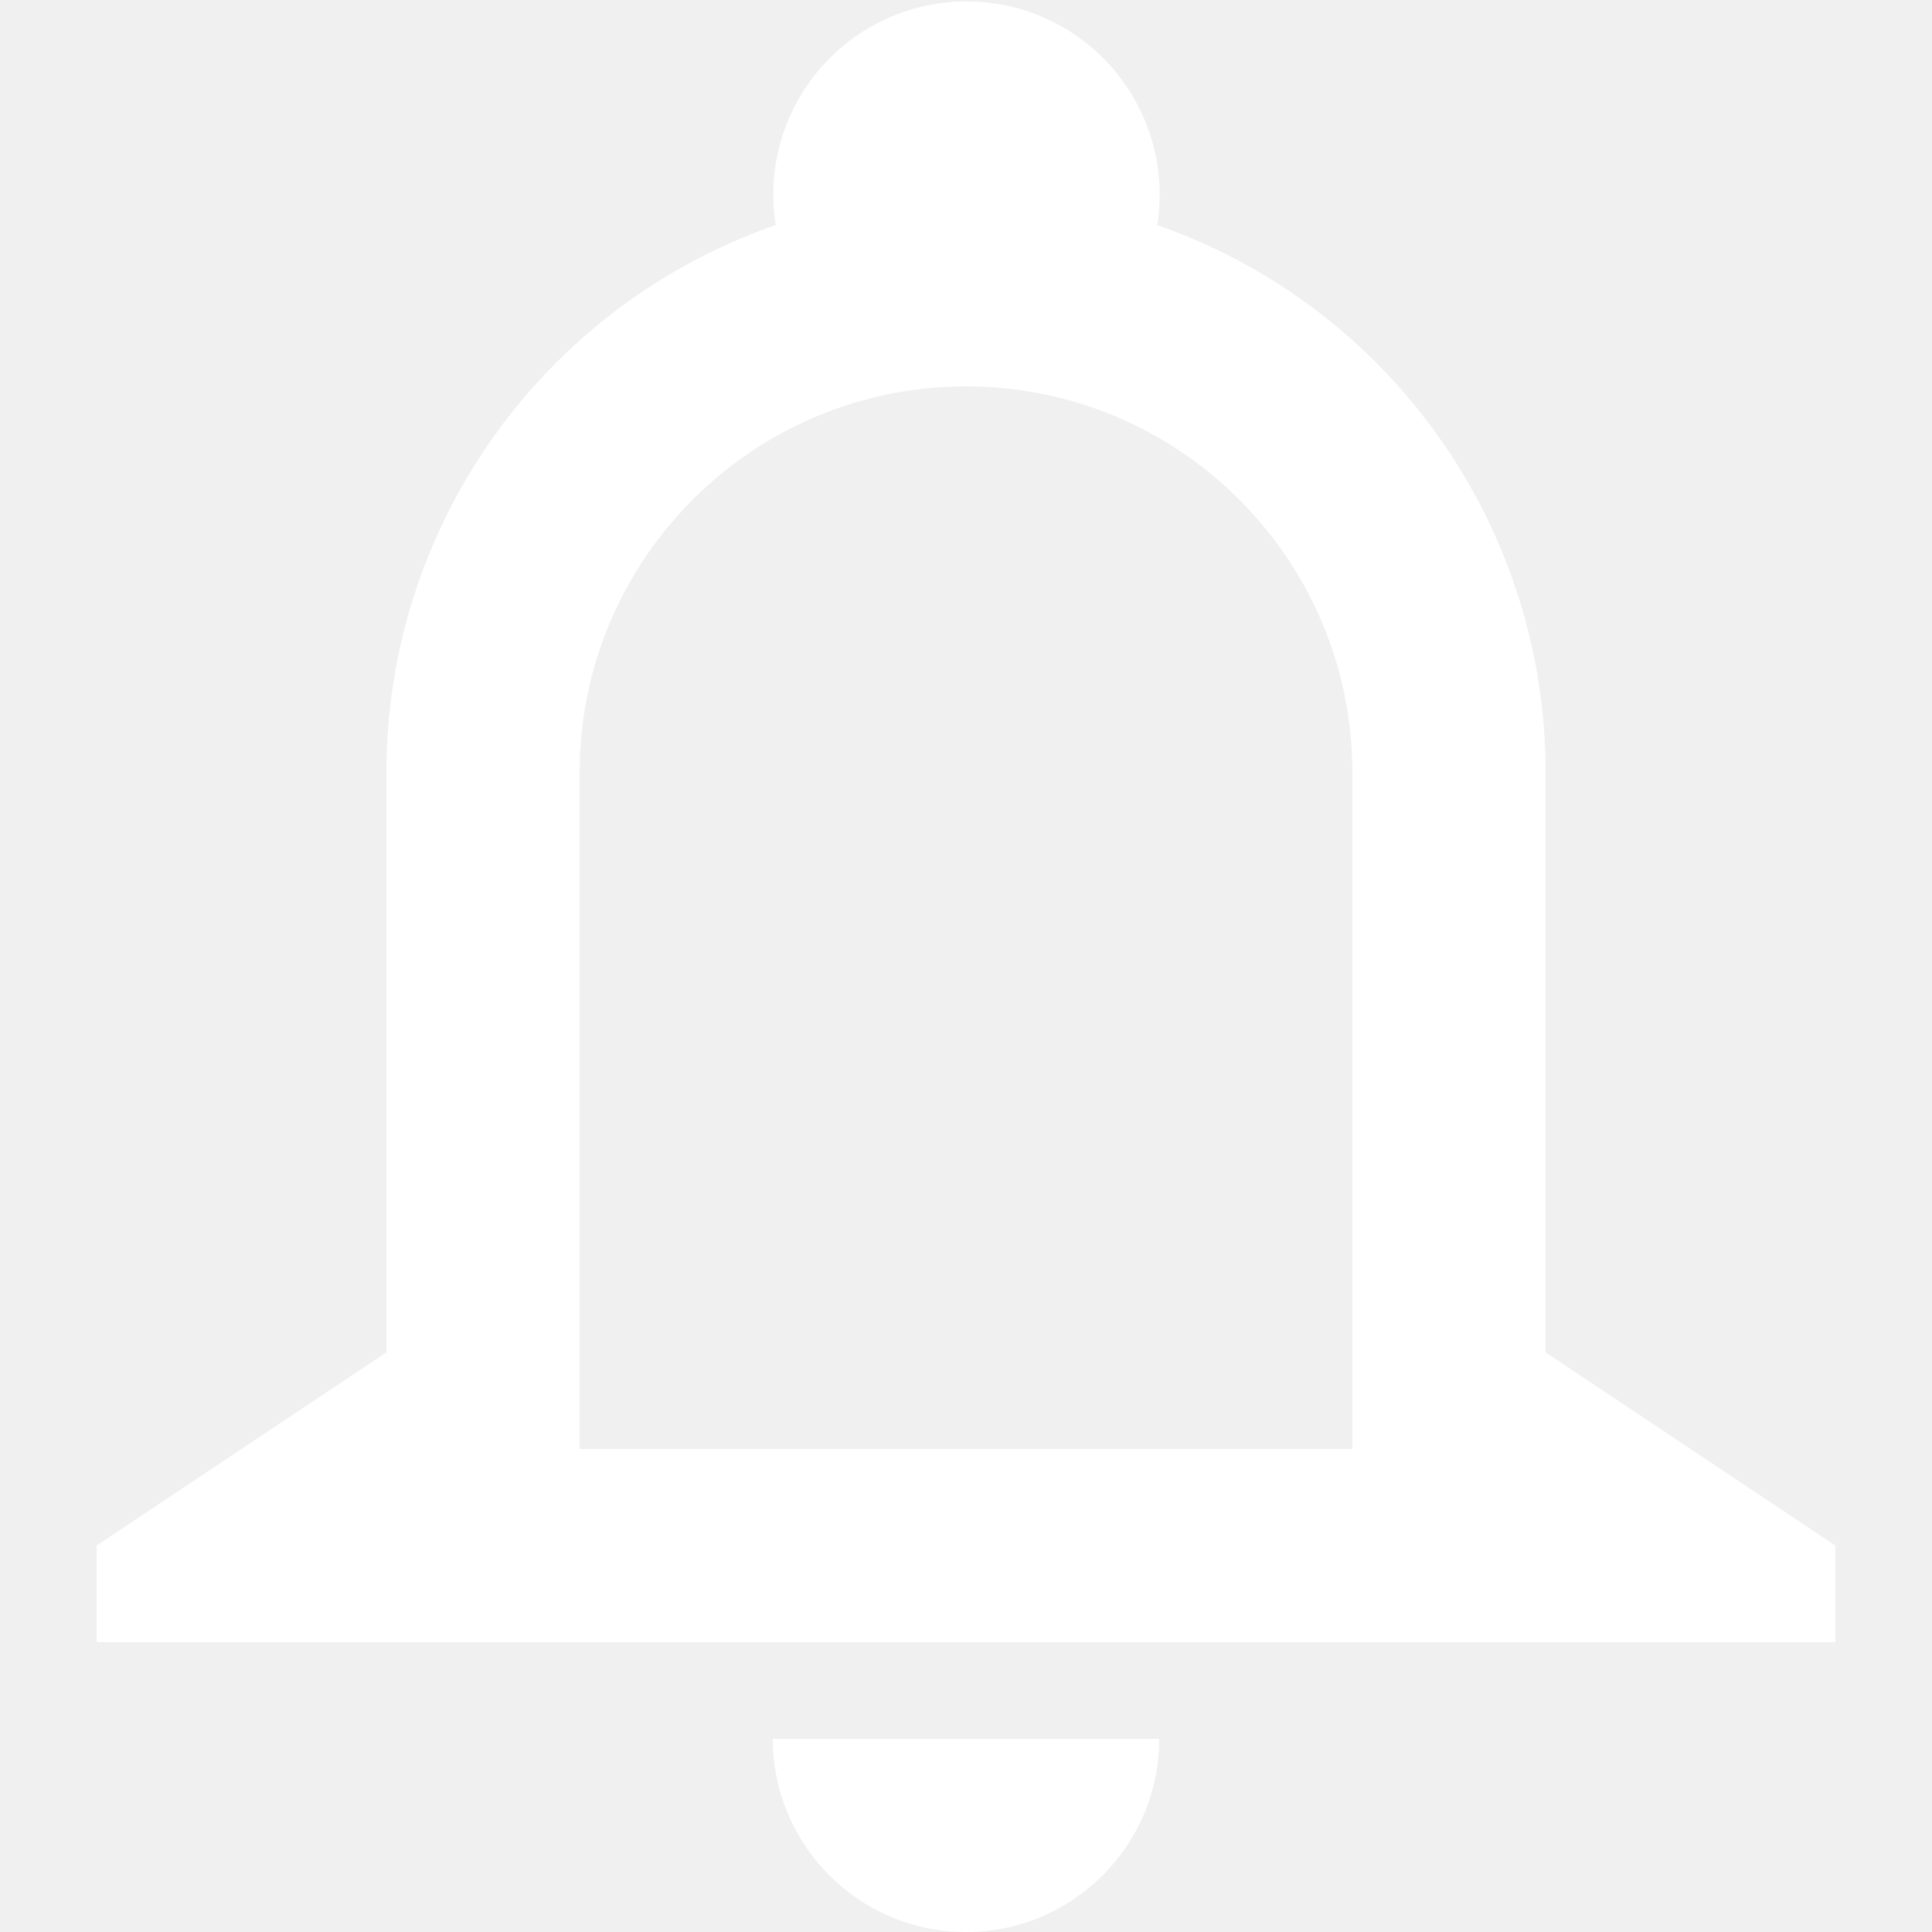
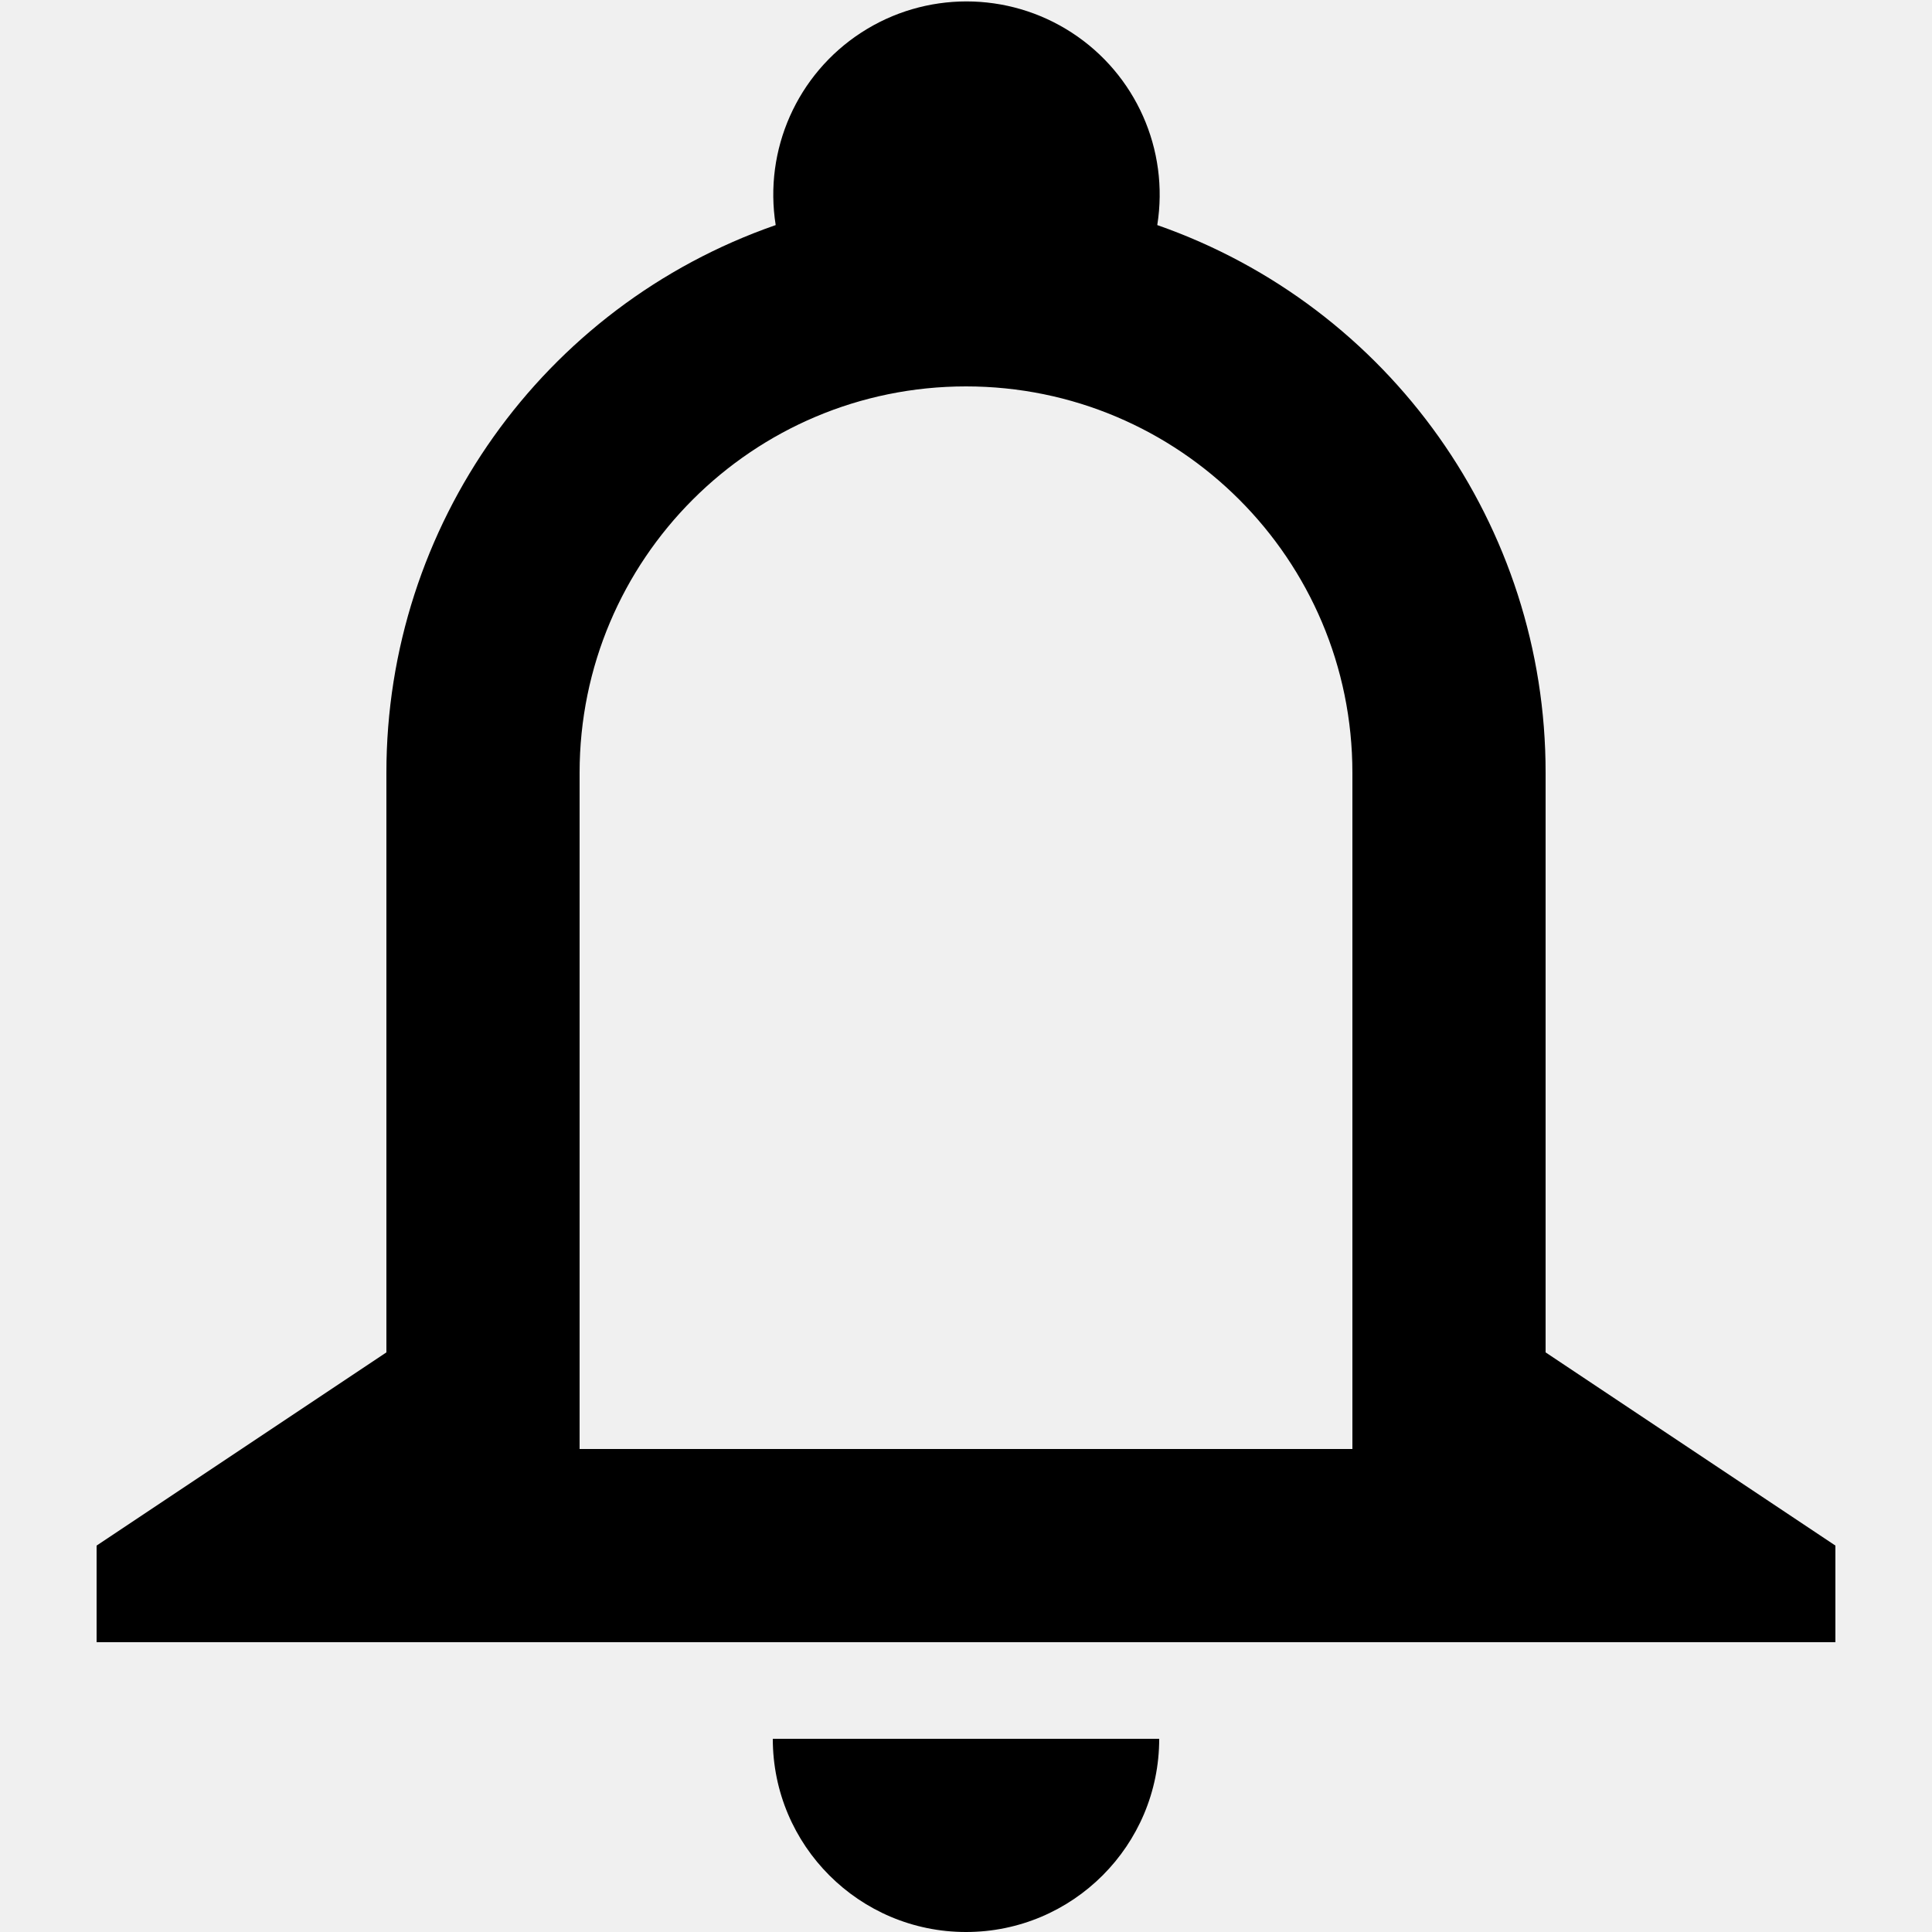
- <svg xmlns="http://www.w3.org/2000/svg" fill="#000000" width="800px" height="800px" viewBox="0 0 20 20">
-   <path d="M6 8v7h8V8a4 4 0 1 0-8 0zm2.03-5.67a2 2 0 1 1 3.95 0A6 6 0 0 1 16 8v6l3 2v1H1v-1l3-2V8a6 6 0 0 1 4.03-5.67zM12 18a2 2 0 1 1-4 0h4z" fill="white" />
+ <svg xmlns="http://www.w3.org/2000/svg" fill="#000000" width="64px" height="64px" viewBox="0 0 20 20">
+   <g id="SVGRepo_bgCarrier" stroke-width="0" />
+   <g id="SVGRepo_tracerCarrier" stroke-linecap="round" stroke-linejoin="round" />
+   <g id="SVGRepo_iconCarrier">
+     <path d="M6 8v7h8V8a4 4 0 1 0-8 0zm2.03-5.67a2 2 0 1 1 3.95 0A6 6 0 0 1 16 8v6l3 2v1H1v-1l3-2V8a6 6 0 0 1 4.03-5.67zM12 18a2 2 0 1 1-4 0h4z" />
+   </g>
</svg>
